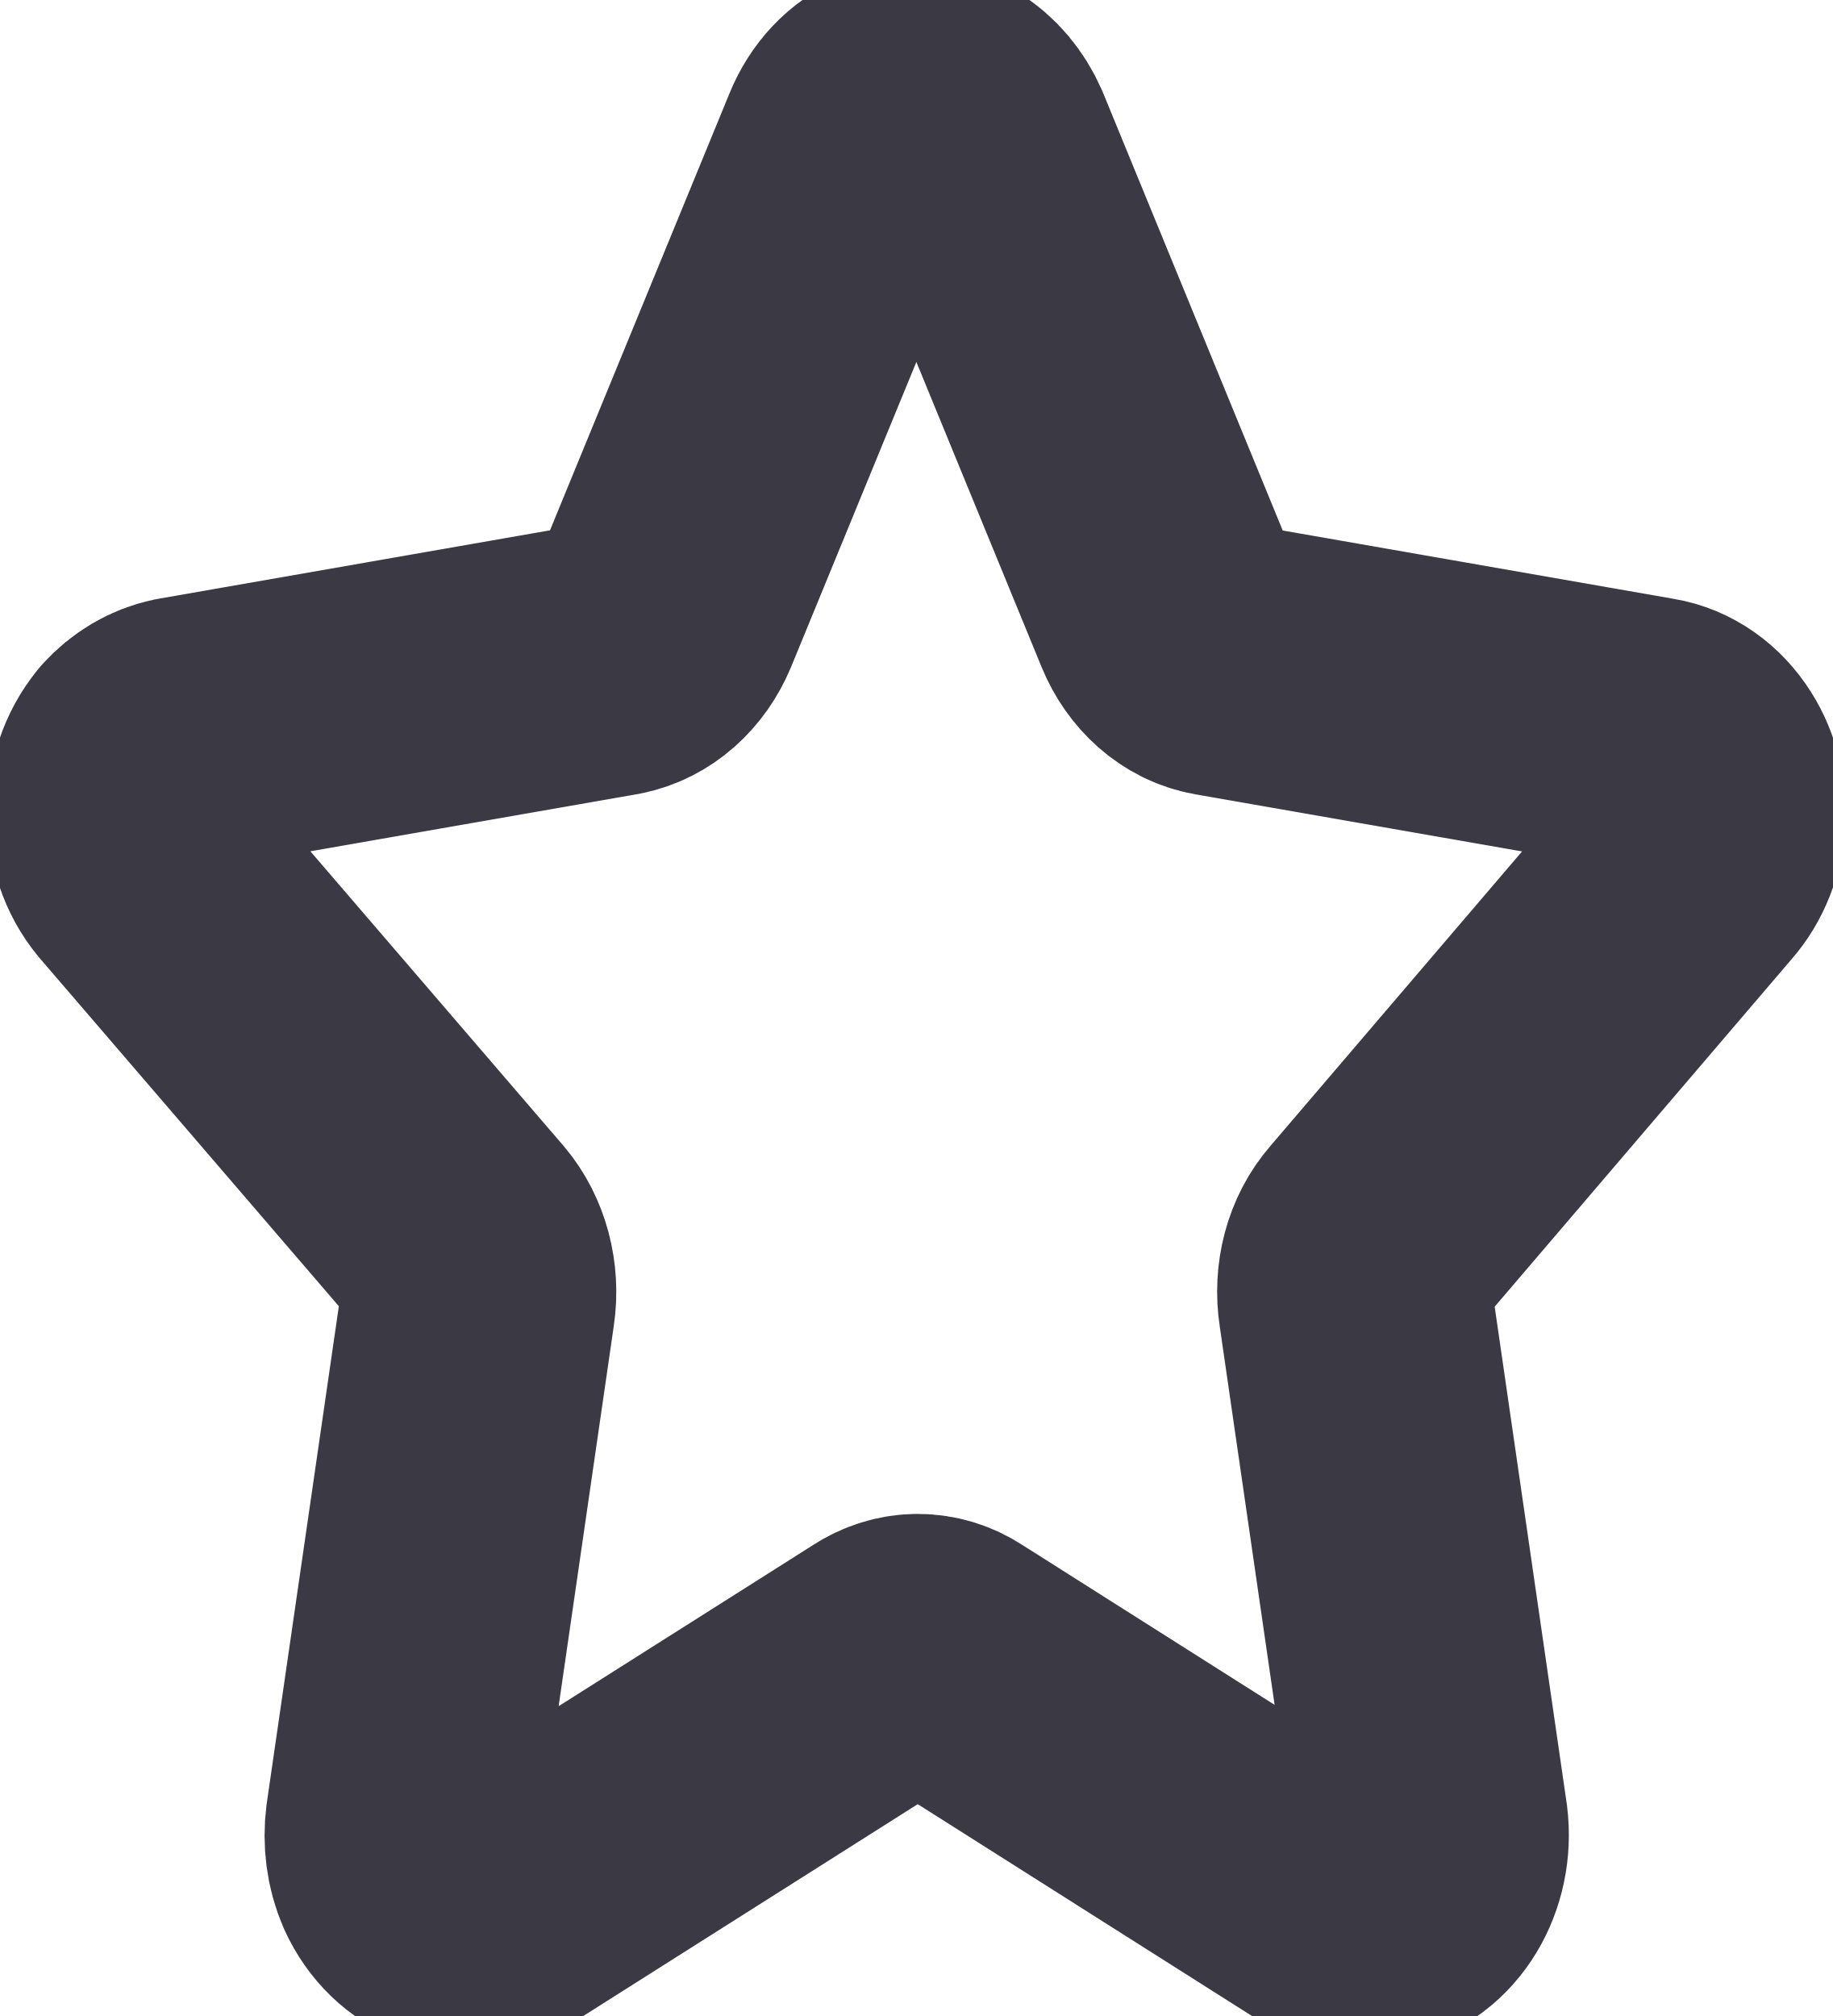
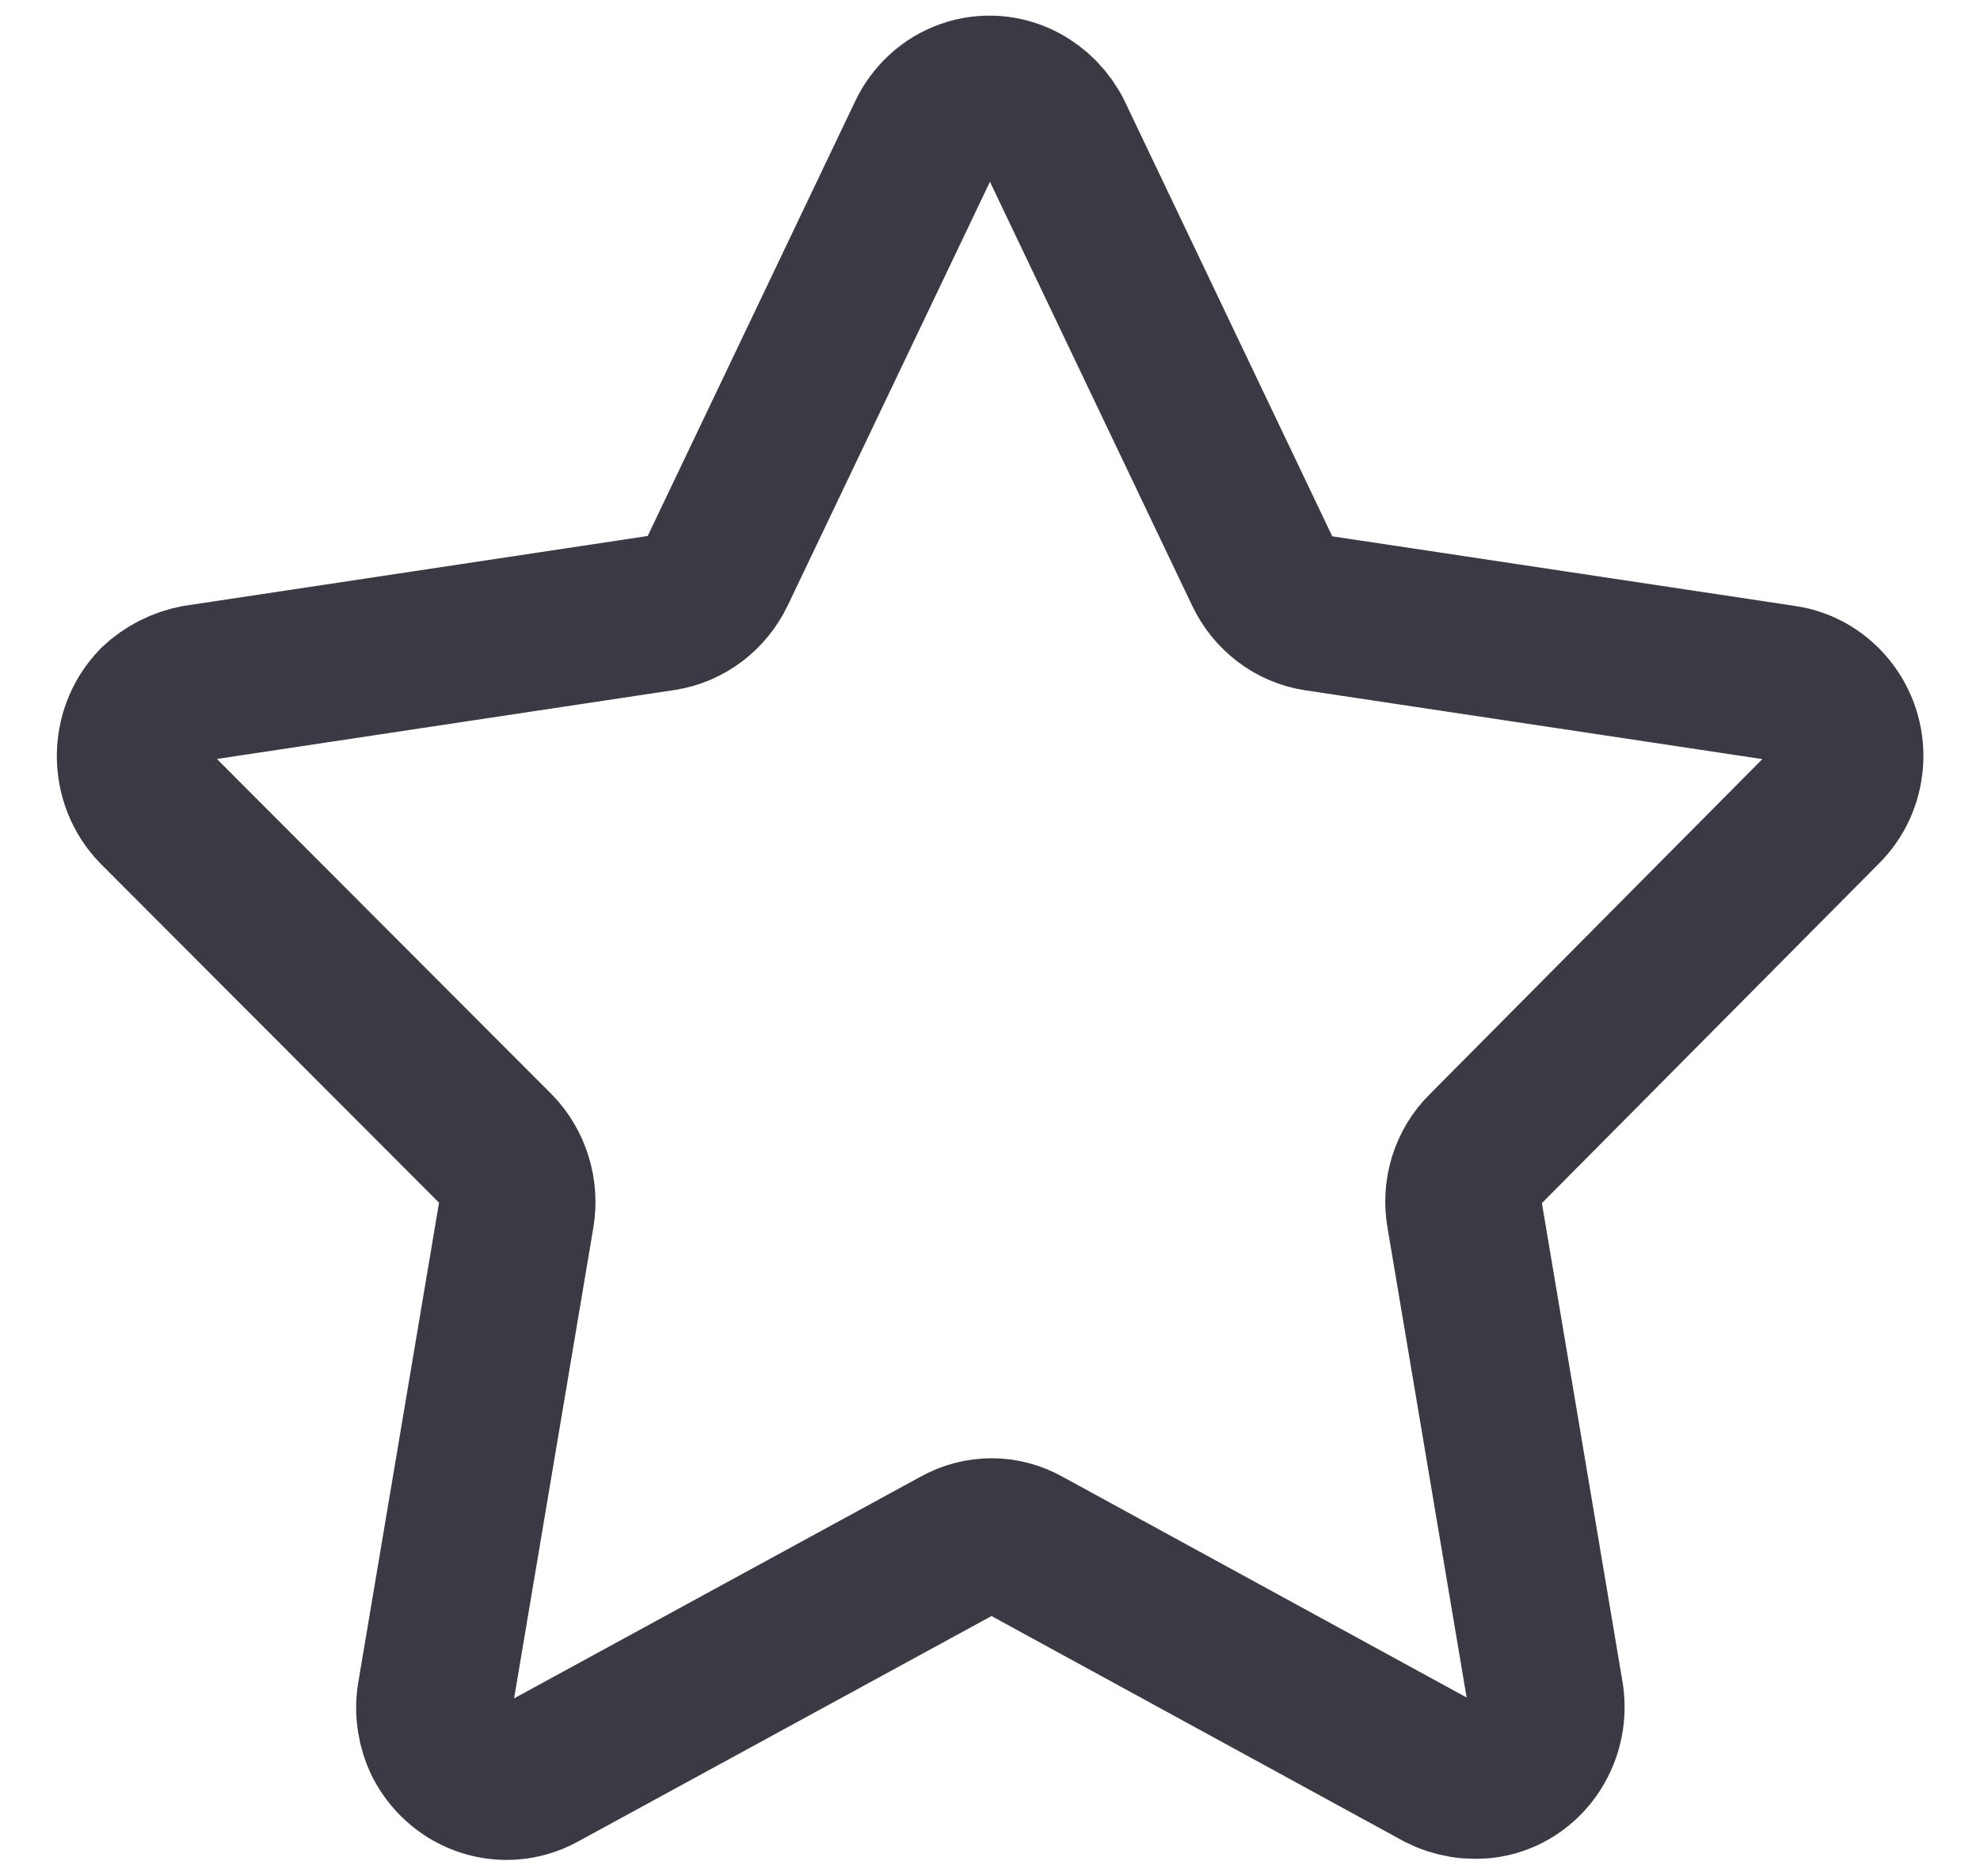
- <svg xmlns="http://www.w3.org/2000/svg" width="10" height="11" viewBox="0 0 10 11" fill="none">
-   <path fill-rule="evenodd" clip-rule="evenodd" d="M5.325 0.792L6.377 3.355C6.43 3.484 6.532 3.574 6.65 3.595L9.007 4.007C9.102 4.023 9.188 4.083 9.247 4.176C9.357 4.349 9.34 4.594 9.208 4.743L7.5 6.742C7.413 6.841 7.375 6.986 7.397 7.127L7.806 9.948C7.835 10.181 7.703 10.4 7.51 10.438C7.43 10.453 7.348 10.438 7.276 10.394L5.176 9.063C5.071 8.993 4.945 8.993 4.839 9.063L2.725 10.402C2.548 10.51 2.331 10.43 2.235 10.22C2.198 10.135 2.186 10.039 2.198 9.945L2.607 7.125C2.628 6.984 2.589 6.839 2.505 6.74L0.787 4.741C0.647 4.573 0.646 4.299 0.786 4.13C0.786 4.129 0.787 4.128 0.787 4.128C0.845 4.064 0.916 4.022 0.993 4.006L3.35 3.594C3.468 3.571 3.569 3.482 3.623 3.353L4.675 0.792C4.717 0.689 4.792 0.609 4.883 0.572C4.974 0.536 5.074 0.544 5.16 0.597C5.231 0.639 5.288 0.708 5.325 0.792Z" stroke="#3B3943" stroke-width="1.5" stroke-linecap="round" stroke-linejoin="round" />
+ <svg xmlns="http://www.w3.org/2000/svg" width="19" height="18" viewBox="0 0 19 18" fill="none">
+   <path fill-rule="evenodd" clip-rule="evenodd" d="M10.117 1.297L12.117 5.49C12.217 5.701 12.411 5.849 12.635 5.883L17.113 6.557C17.294 6.582 17.458 6.681 17.569 6.833C17.778 7.116 17.746 7.518 17.496 7.761L14.25 11.032C14.085 11.194 14.012 11.432 14.055 11.663L14.832 16.278C14.887 16.661 14.636 17.019 14.269 17.081C14.117 17.105 13.962 17.08 13.823 17.009L9.835 14.83C9.635 14.717 9.395 14.717 9.194 14.83L5.177 17.021C4.841 17.199 4.43 17.067 4.247 16.724C4.177 16.585 4.152 16.427 4.177 16.274L4.954 11.658C4.993 11.428 4.919 11.191 4.759 11.028L1.496 7.759C1.23 7.483 1.228 7.035 1.493 6.758C1.494 6.757 1.495 6.755 1.496 6.754C1.606 6.651 1.74 6.582 1.886 6.555L6.365 5.88C6.589 5.844 6.781 5.698 6.883 5.486L8.882 1.297C8.962 1.127 9.105 0.996 9.277 0.937C9.451 0.876 9.641 0.891 9.804 0.976C9.938 1.046 10.048 1.158 10.117 1.297Z" stroke="#3B3943" stroke-width="1.5" stroke-linecap="round" stroke-linejoin="round" />
</svg>
